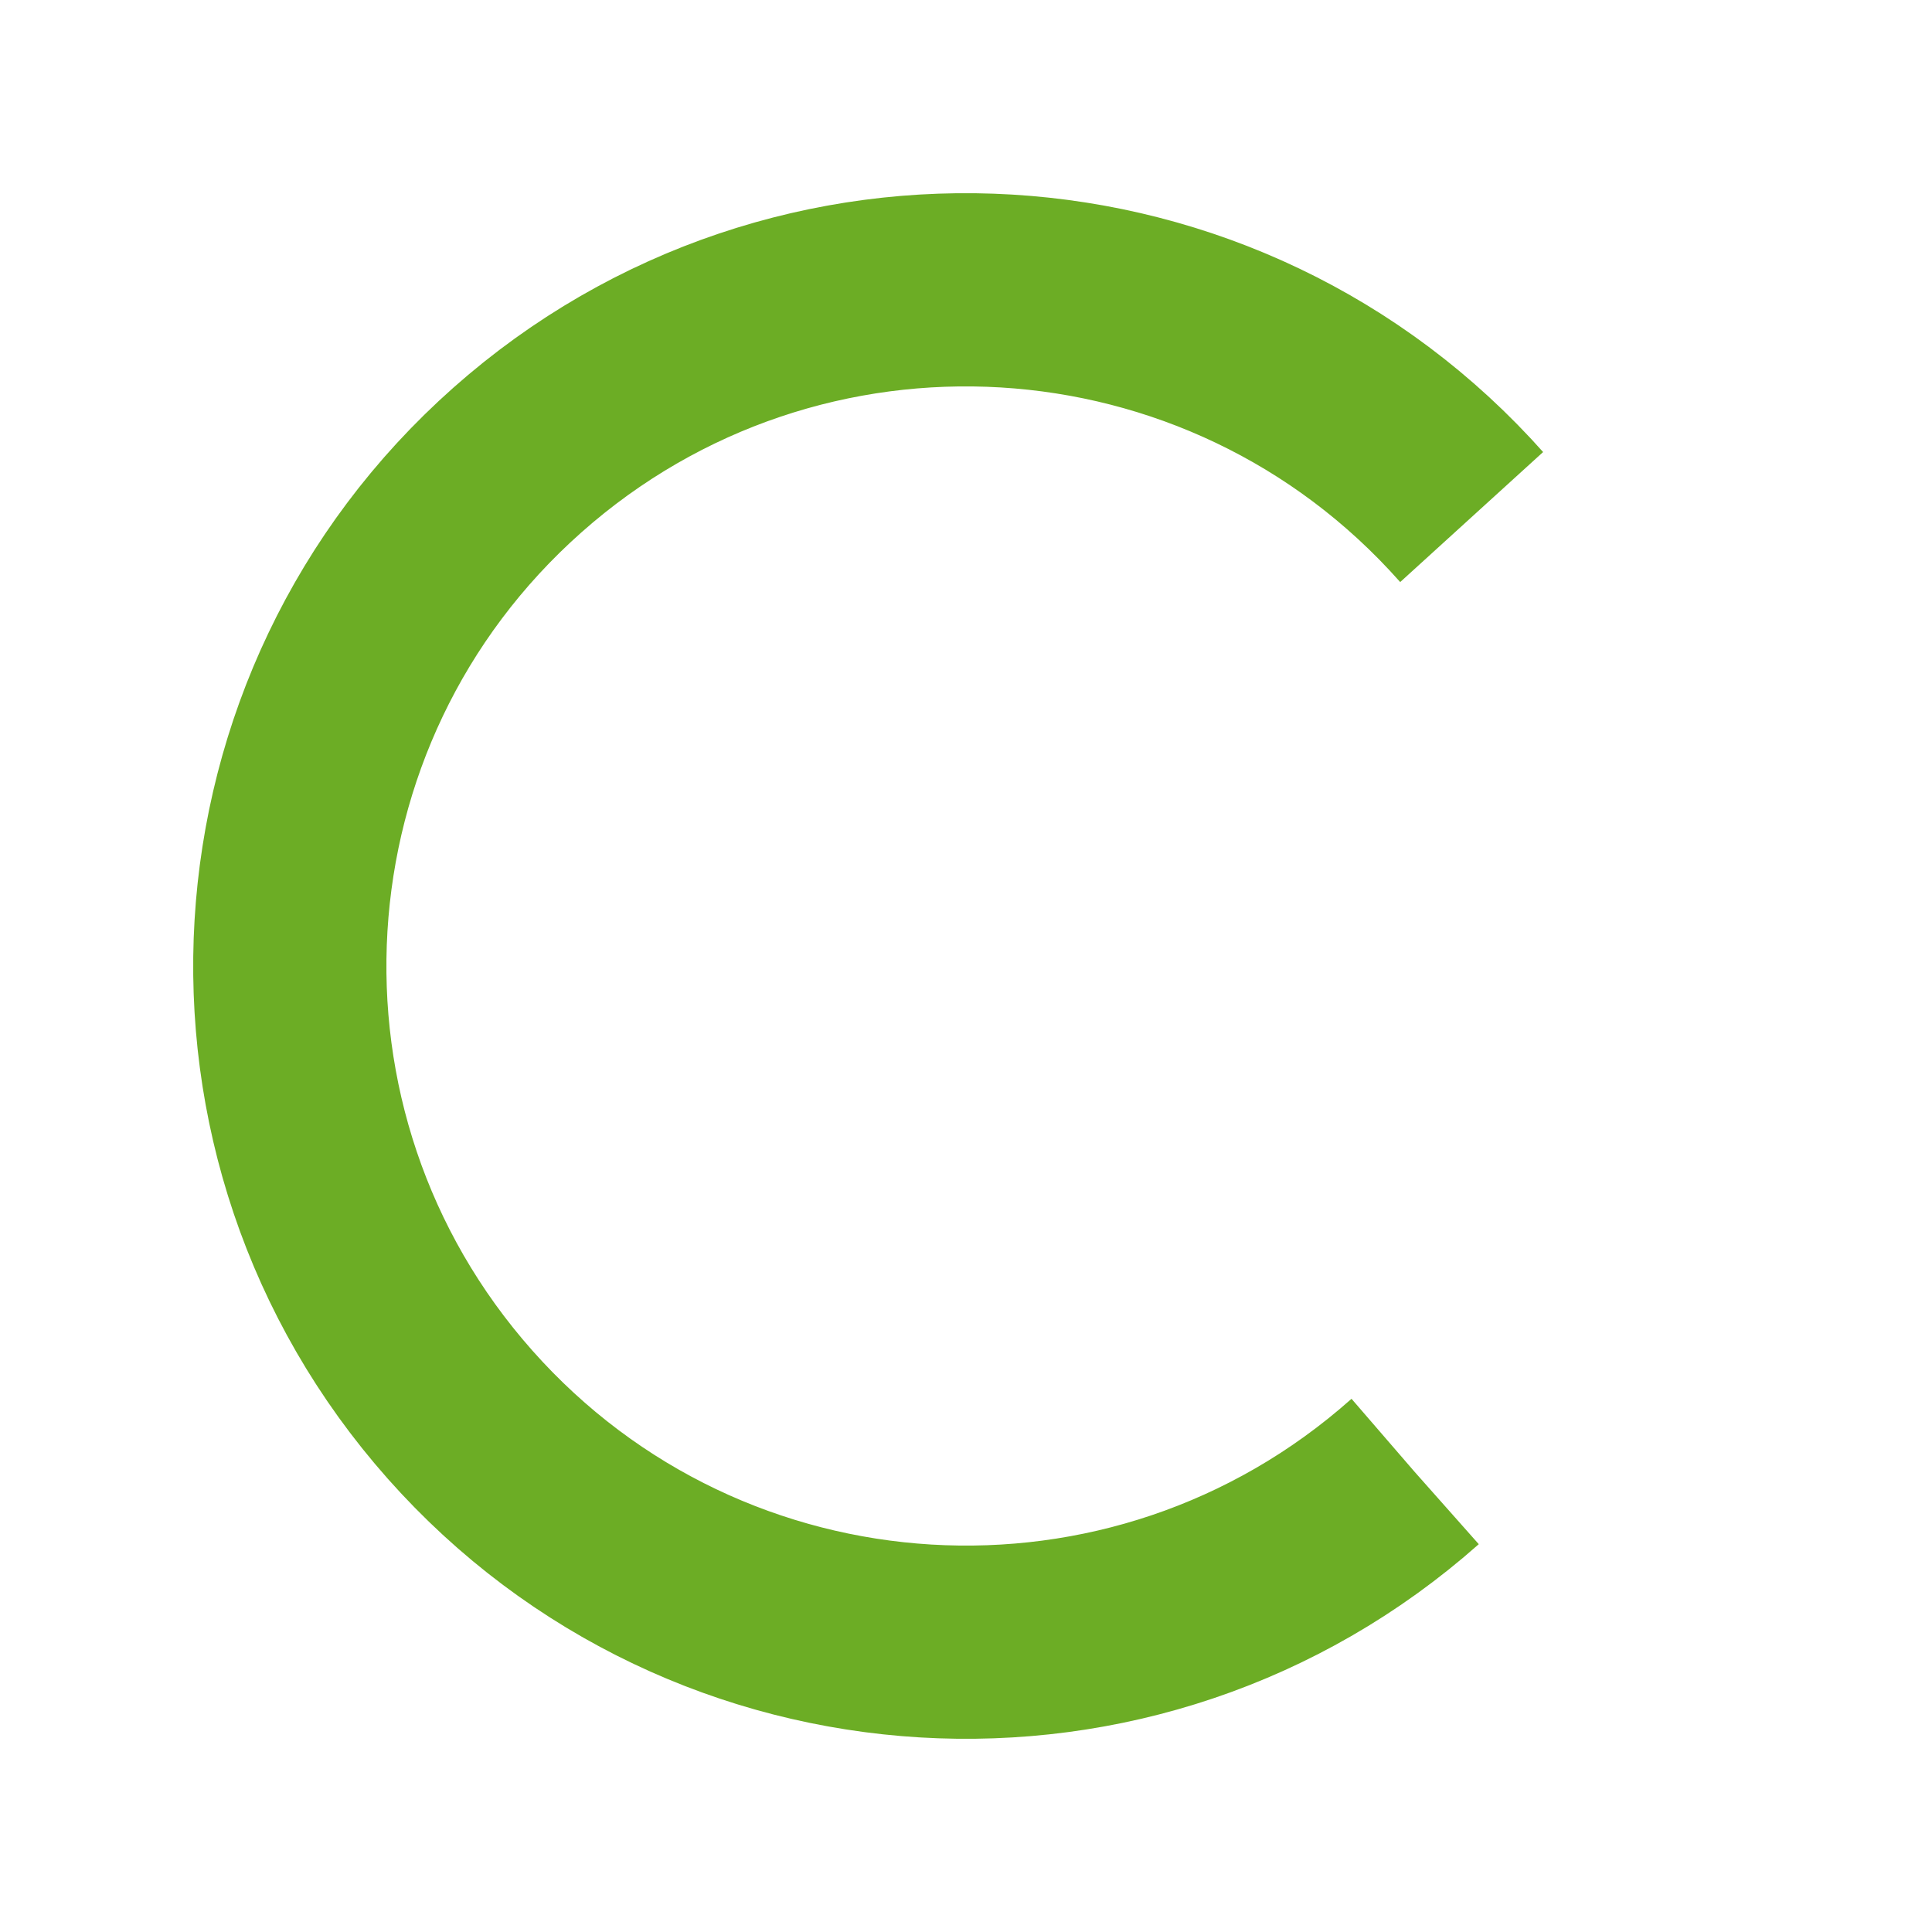
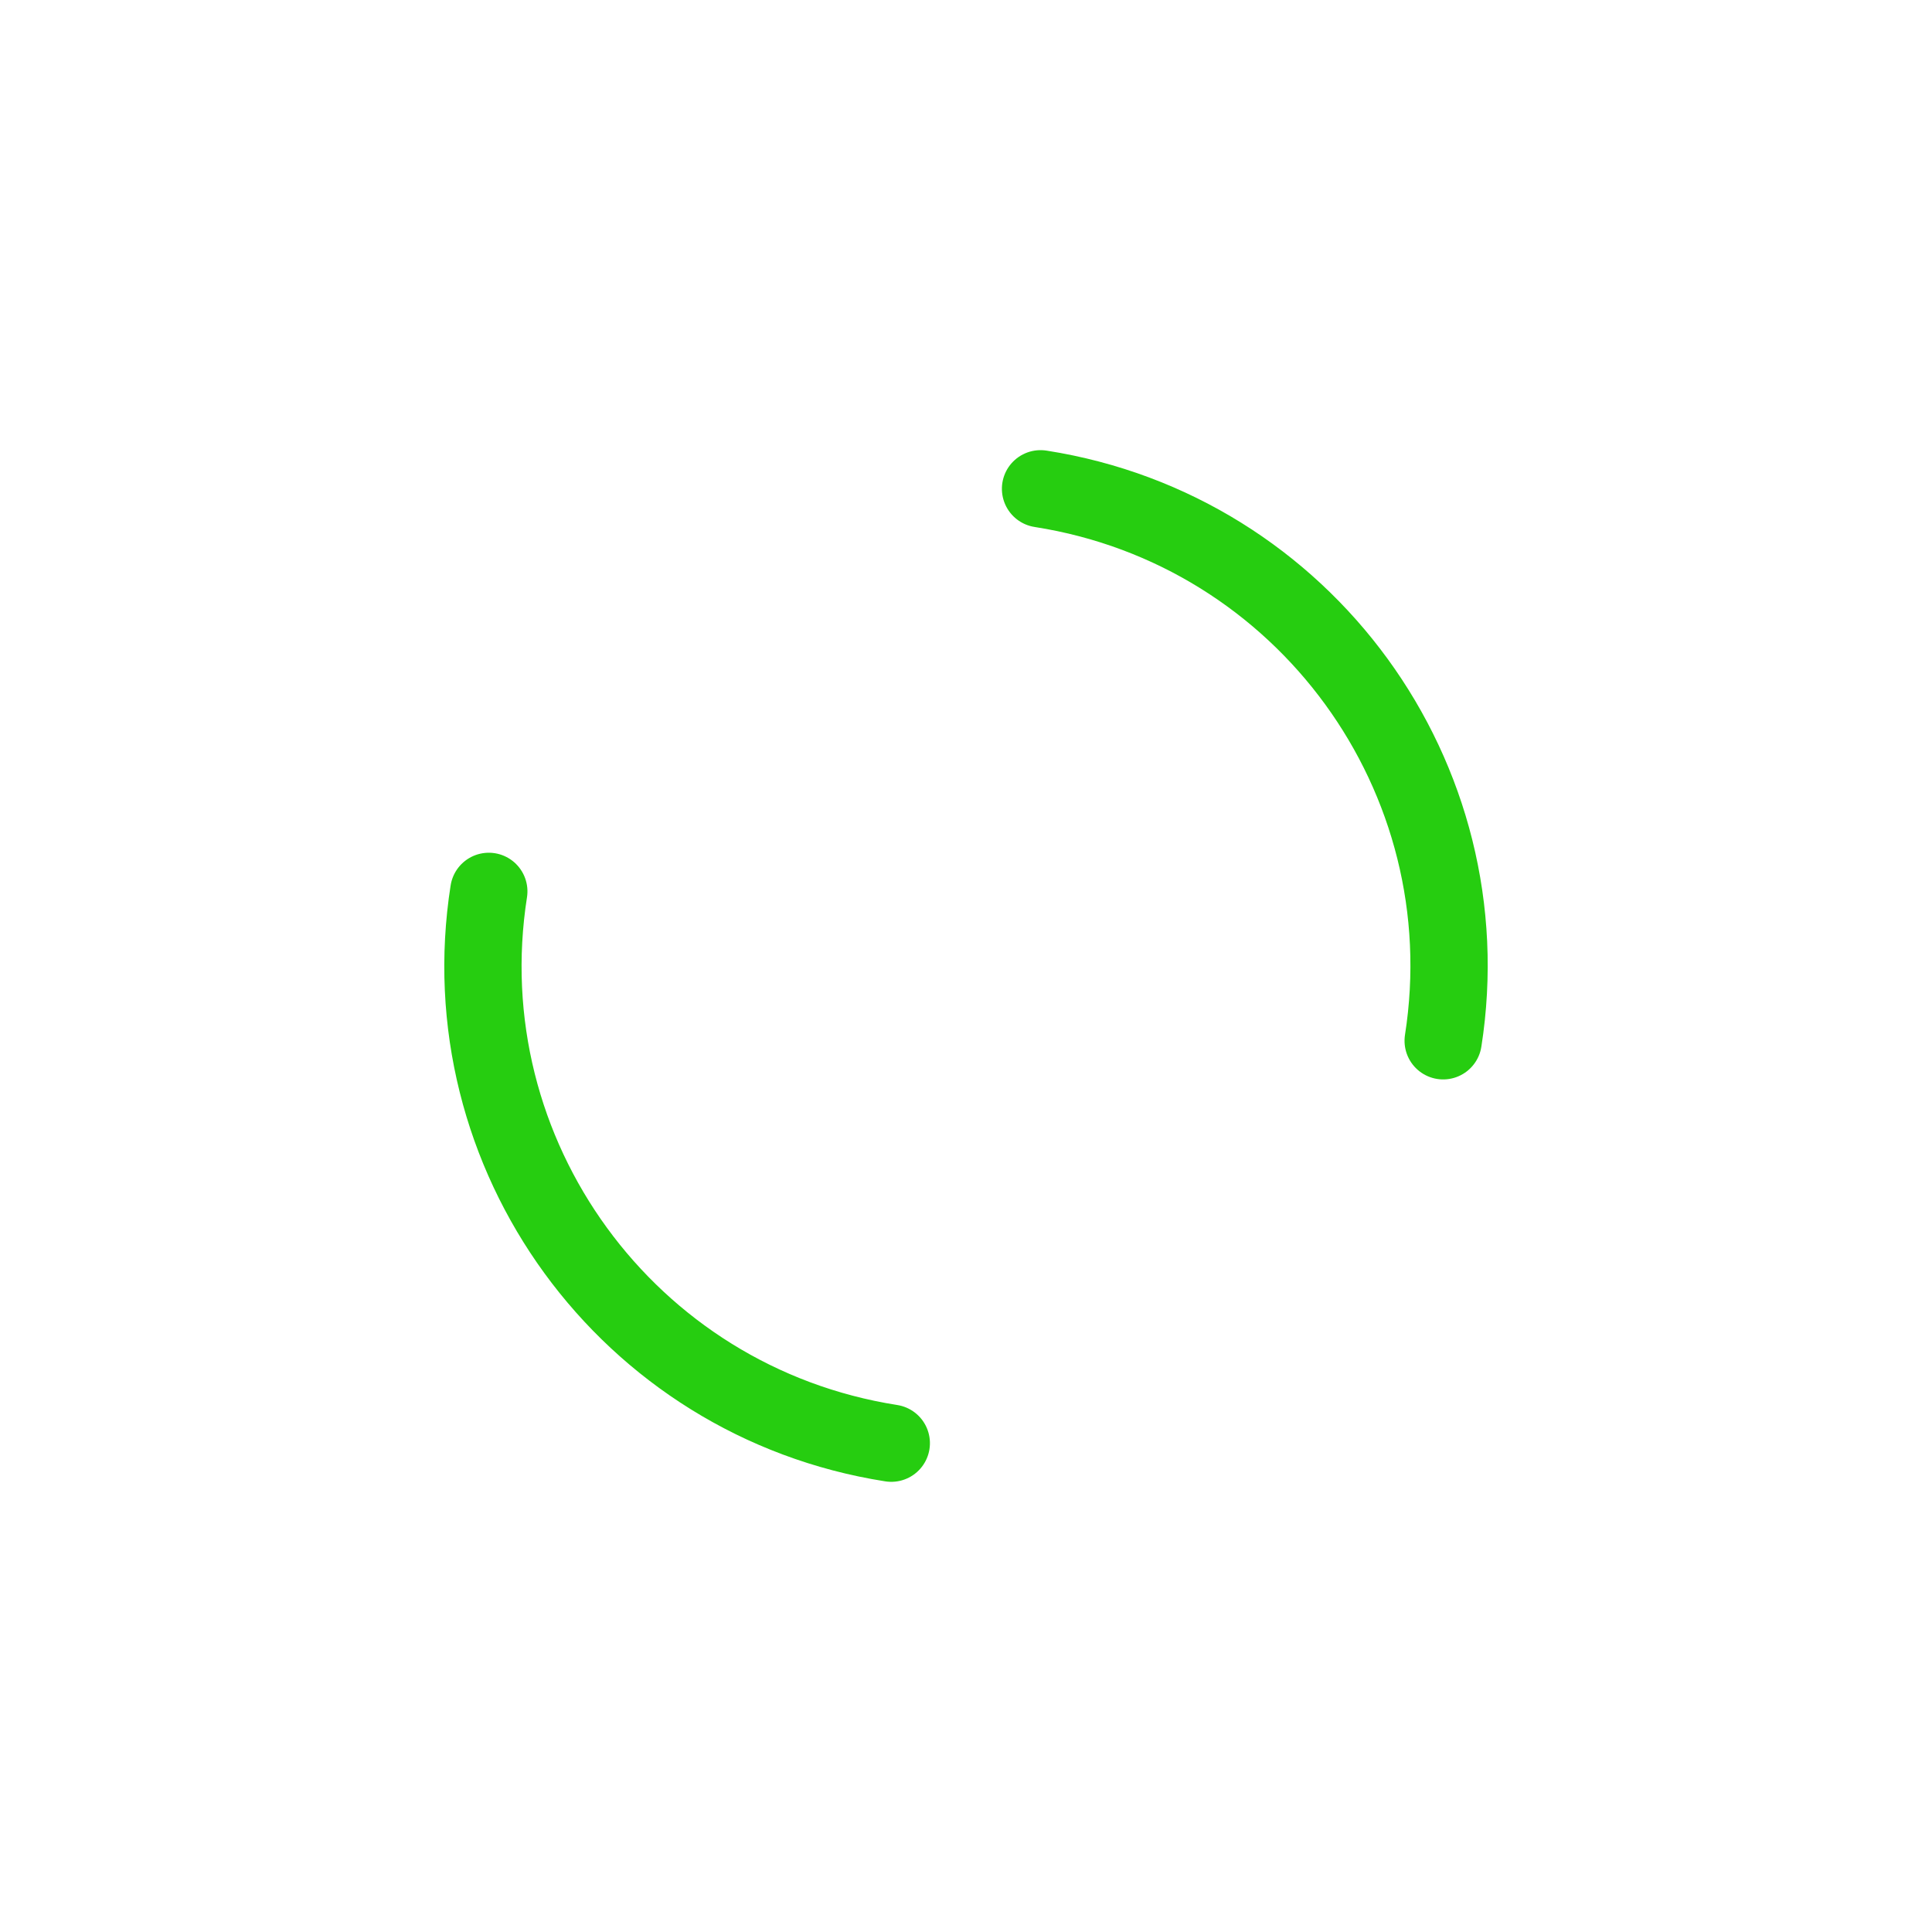
- <svg xmlns="http://www.w3.org/2000/svg" width="200px" height="200px" viewBox="0 0 100 100" preserveAspectRatio="xMidYMid" class="lds-rolling" style="background: none;">
-   <circle cx="50" cy="50" fill="none" ng-attr-stroke="{{config.color}}" ng-attr-stroke-width="{{config.width}}" ng-attr-r="{{config.radius}}" ng-attr-stroke-dasharray="{{config.dasharray}}" stroke="#6cad25" stroke-width="10" r="35" stroke-dasharray="164.934 56.978" transform="rotate(48.4308 50 50)">
-     <animateTransform attributeName="transform" type="rotate" calcMode="linear" values="0 50 50;360 50 50" keyTimes="0;1" dur="2.6s" begin="0s" repeatCount="indefinite" />
+ <svg xmlns="http://www.w3.org/2000/svg" width="200px" height="200px" viewBox="0 0 100 100" preserveAspectRatio="xMidYMid" class="lds-dual-ring" style="background: none;">
+   <circle cx="50" cy="50" ng-attr-r="{{config.radius}}" ng-attr-stroke-width="{{config.width}}" ng-attr-stroke="{{config.stroke}}" ng-attr-stroke-dasharray="{{config.dasharray}}" fill="none" stroke-linecap="round" r="25" stroke-width="4" stroke="#26cd10" stroke-dasharray="39.27 39.27" transform="rotate(278.917 50 50)">
+     <animateTransform attributeName="transform" type="rotate" calcMode="linear" values="0 50 50;360 50 50" keyTimes="0;1" dur="2s" begin="0s" repeatCount="indefinite" />
  </circle>
</svg>
